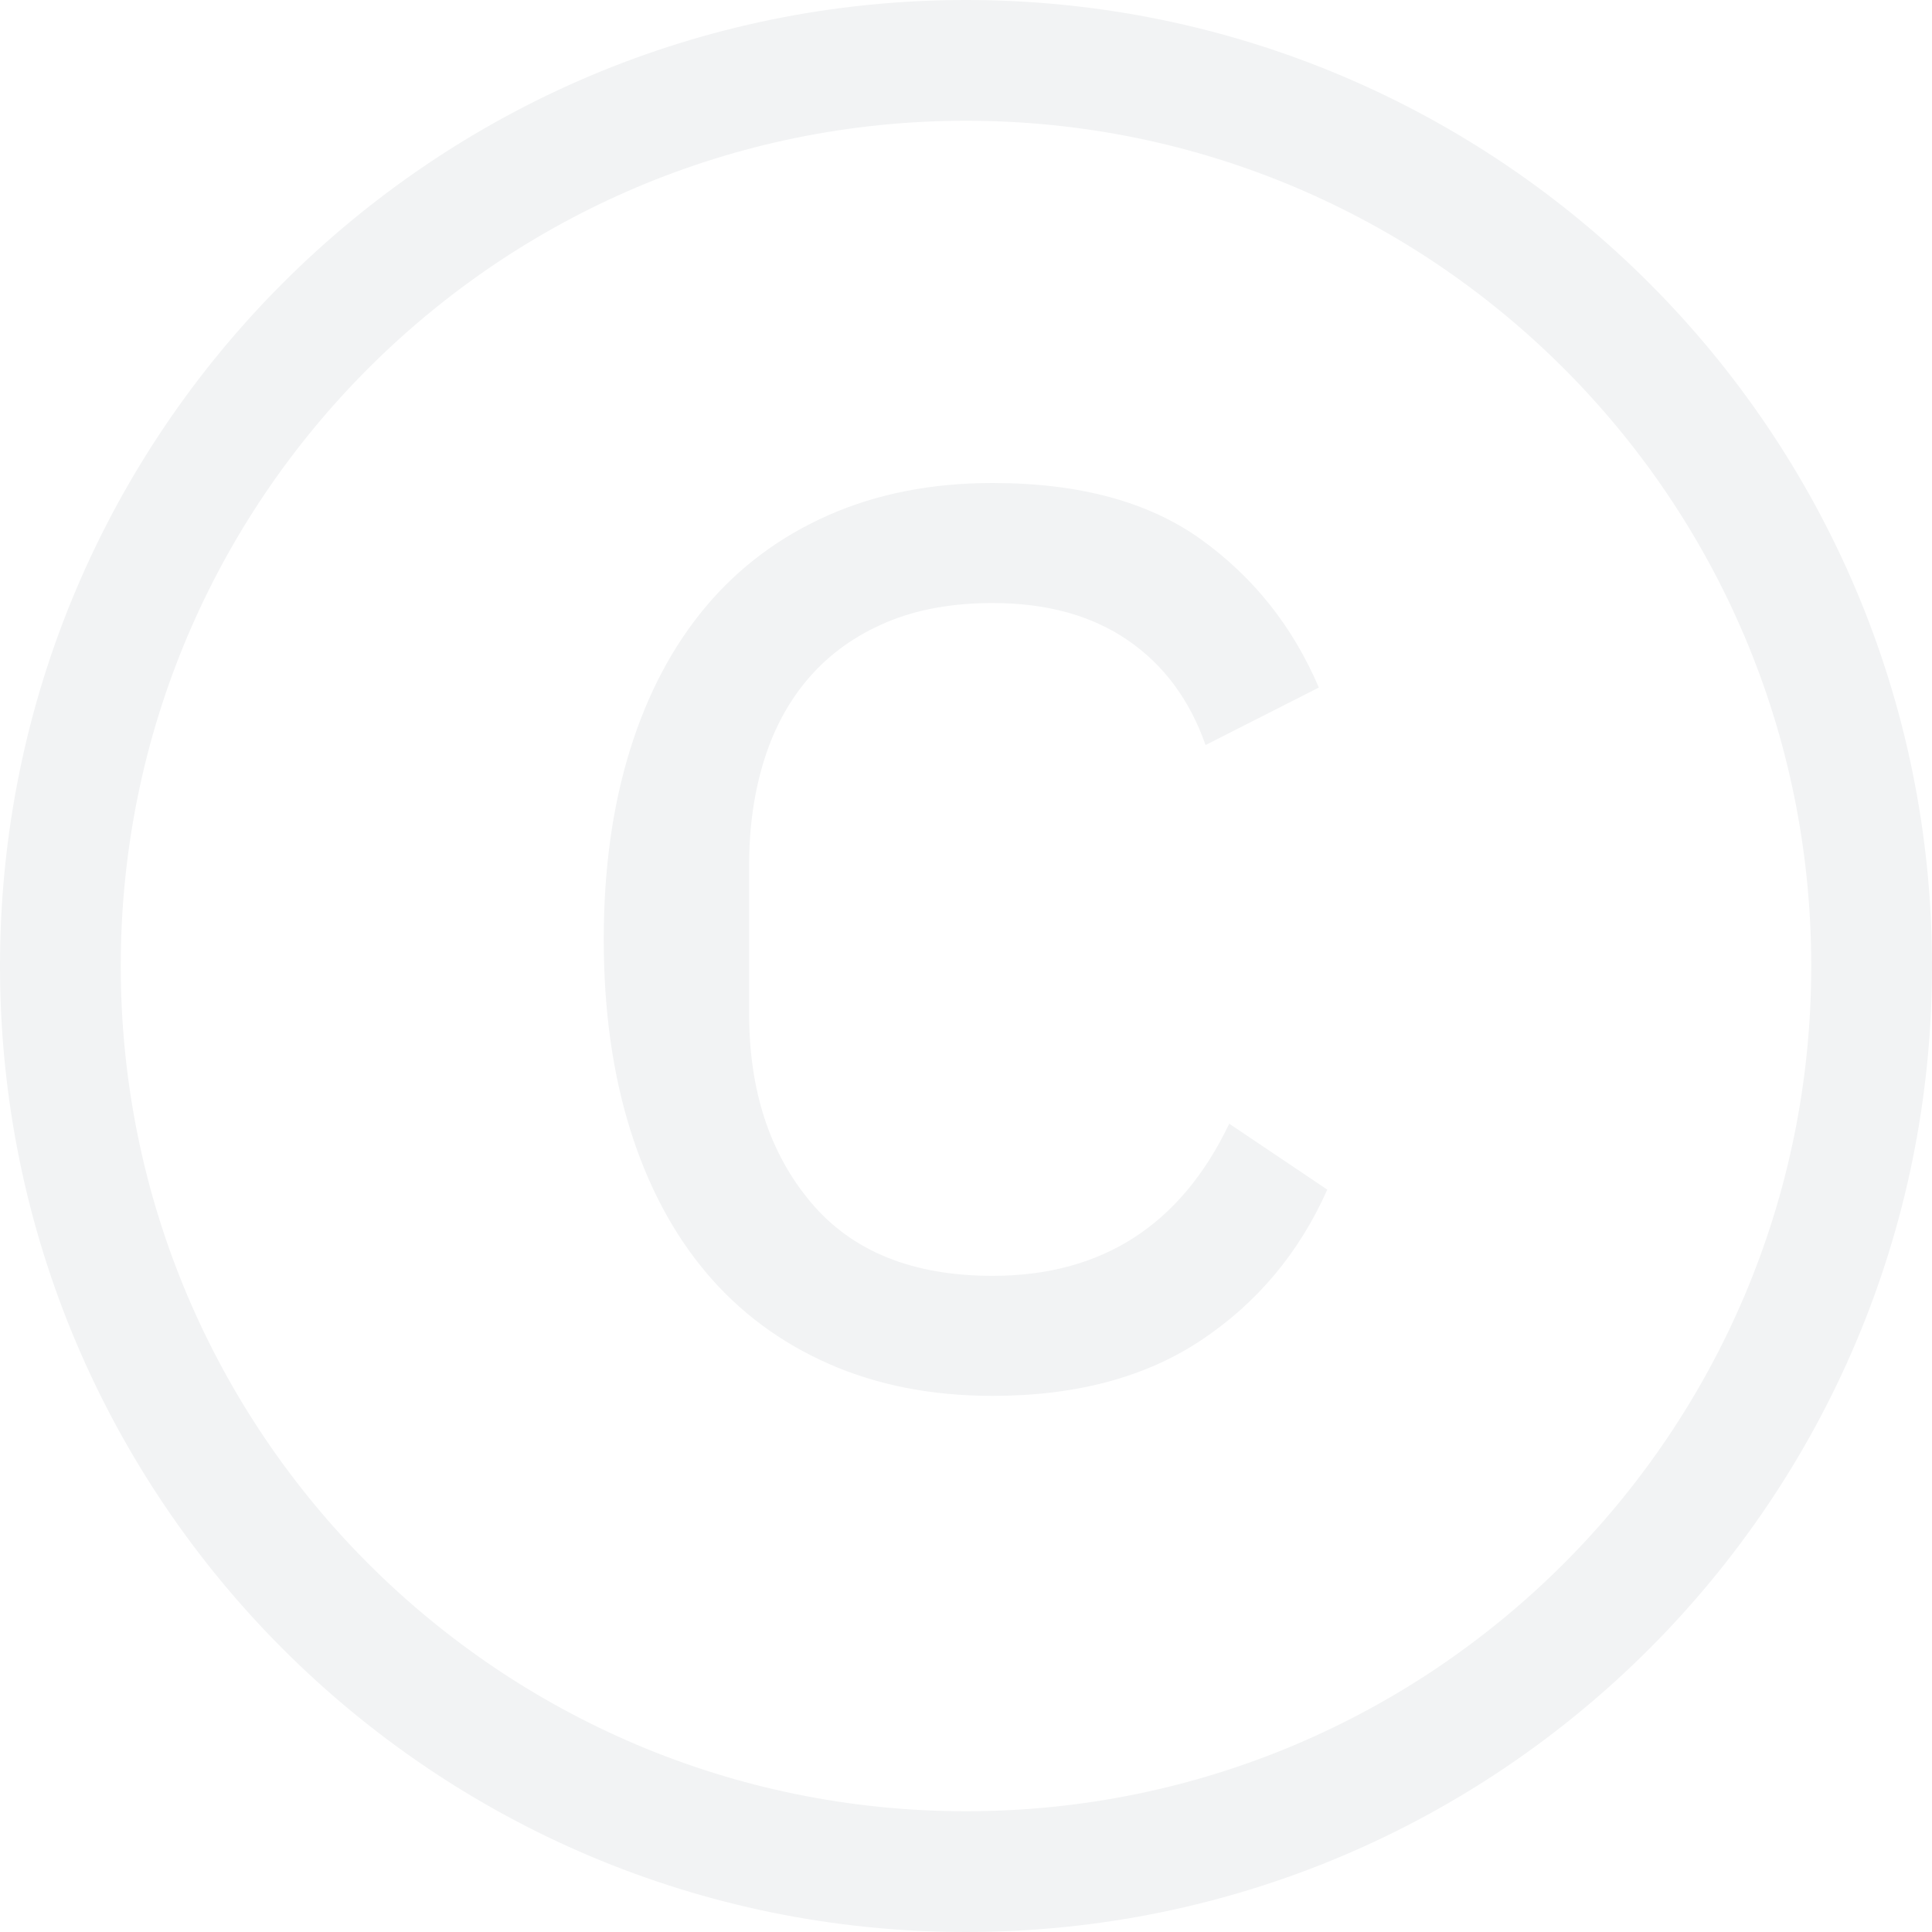
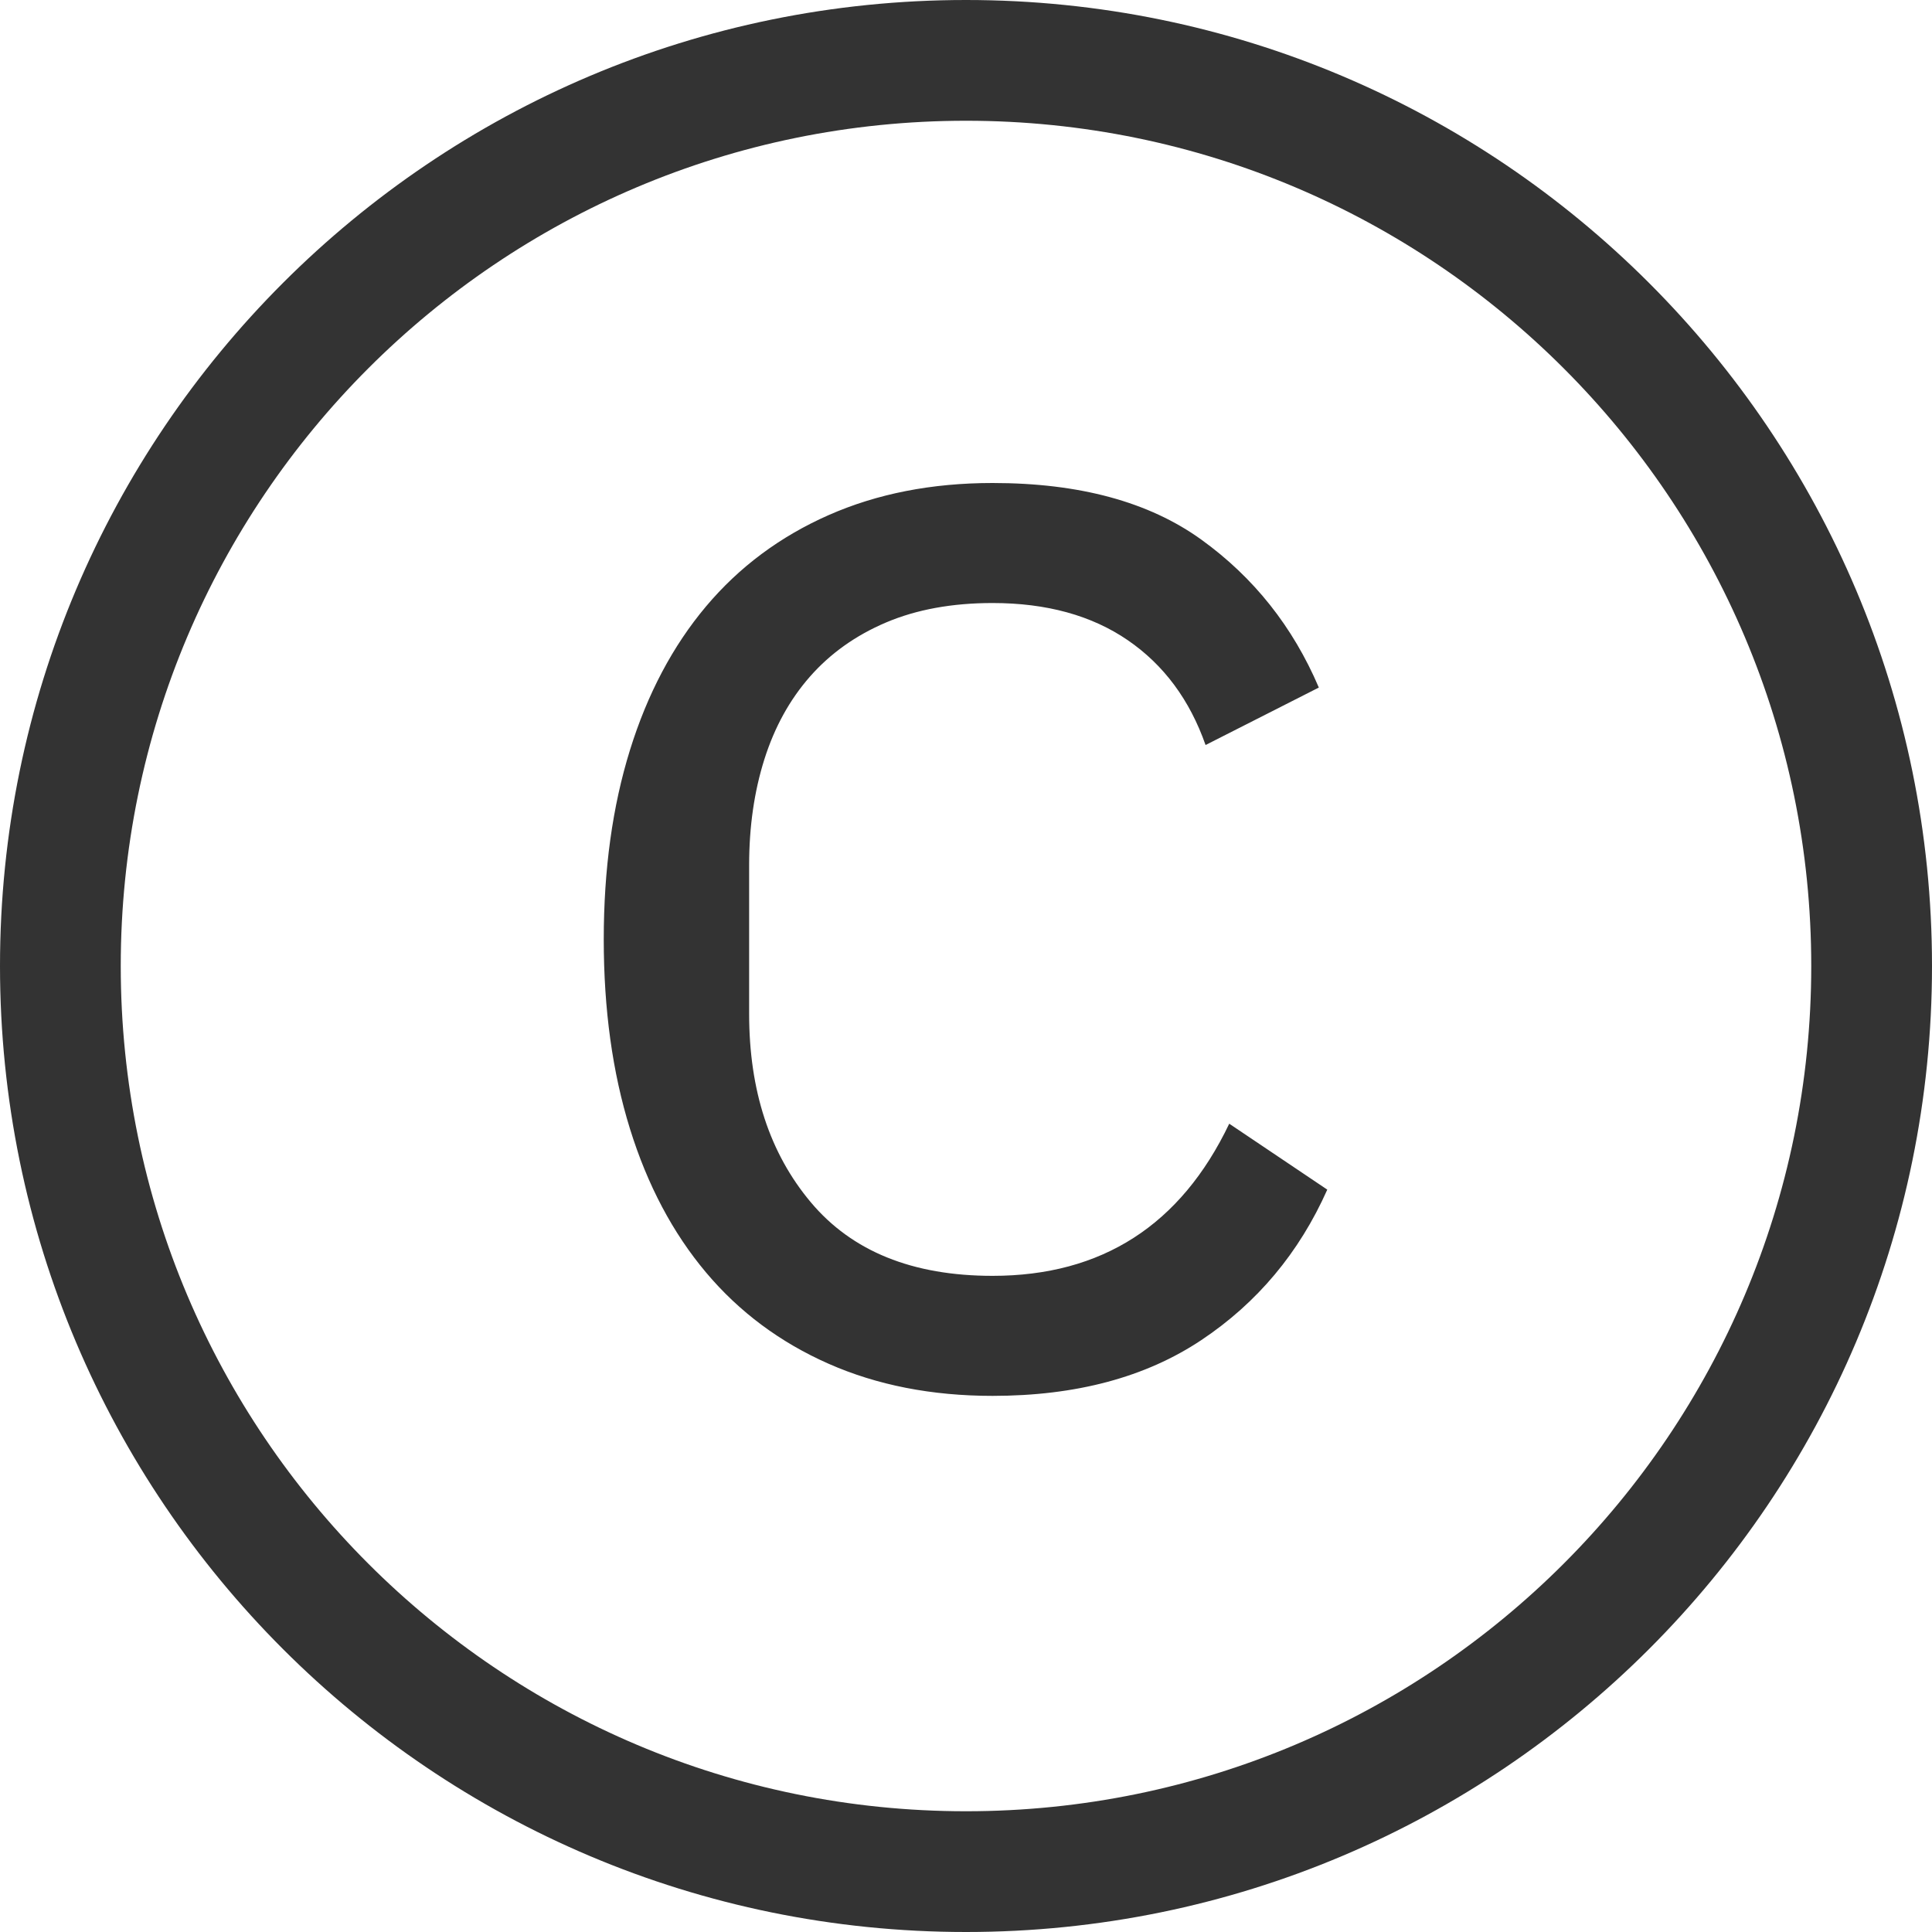
<svg xmlns="http://www.w3.org/2000/svg" width="16px" height="16px" viewBox="0 0 16 16" version="1.1" aria-labelledby="copyright">
  <g id="Symbols" stroke="none" stroke-width="1" fill="none" fill-rule="evenodd">
-     <g id="navigations/footer/black-copy-2" transform="translate(-120, -744)" fill="#F2F3F4" fill-rule="nonzero">
+     <g id="navigations/footer/black-copy-2" transform="translate(-120, -744)" fill="#333333" fill-rule="nonzero">
      <g id="Copyright" transform="translate(120, 741)">
        <path d="M8,3 C12.418,3 16,6.582 16,11 C16,15.418 12.418,19 8,19 C3.582,19 0,15.418 0,11 C0,6.582 3.582,3 8,3 Z M8,4 C4.134,4 1,7.134 1,11 C1,14.866 4.134,18 8,18 C11.866,18 15,14.866 15,11 C15,7.134 11.866,4 8,4 Z M8.22,7 C8.939,7 9.515,7.156 9.949,7.469 C10.383,7.782 10.707,8.19 10.922,8.694 L9.984,9.17 C9.853,8.797 9.639,8.507 9.34,8.302 C9.041,8.097 8.668,7.994 8.22,7.994 C7.884,7.994 7.59,8.048 7.338,8.155 C7.086,8.262 6.876,8.412 6.708,8.603 C6.54,8.794 6.414,9.023 6.33,9.289 C6.246,9.555 6.204,9.847 6.204,10.164 L6.204,11.396 C6.204,12.031 6.374,12.551 6.715,12.957 C7.056,13.363 7.557,13.566 8.22,13.566 C9.125,13.566 9.779,13.146 10.18,12.306 L10.992,12.852 C10.759,13.375 10.411,13.79 9.949,14.098 C9.487,14.406 8.911,14.56 8.22,14.56 C7.716,14.56 7.263,14.471 6.862,14.294 C6.461,14.117 6.122,13.865 5.847,13.538 C5.572,13.211 5.362,12.815 5.217,12.348 C5.072,11.881 5,11.359 5,10.78 C5,10.201 5.072,9.679 5.217,9.212 C5.362,8.745 5.572,8.349 5.847,8.022 C6.122,7.695 6.461,7.443 6.862,7.266 C7.263,7.089 7.716,7 8.22,7 Z" id="Combined-Shape" />
      </g>
    </g>
  </g>
</svg>
